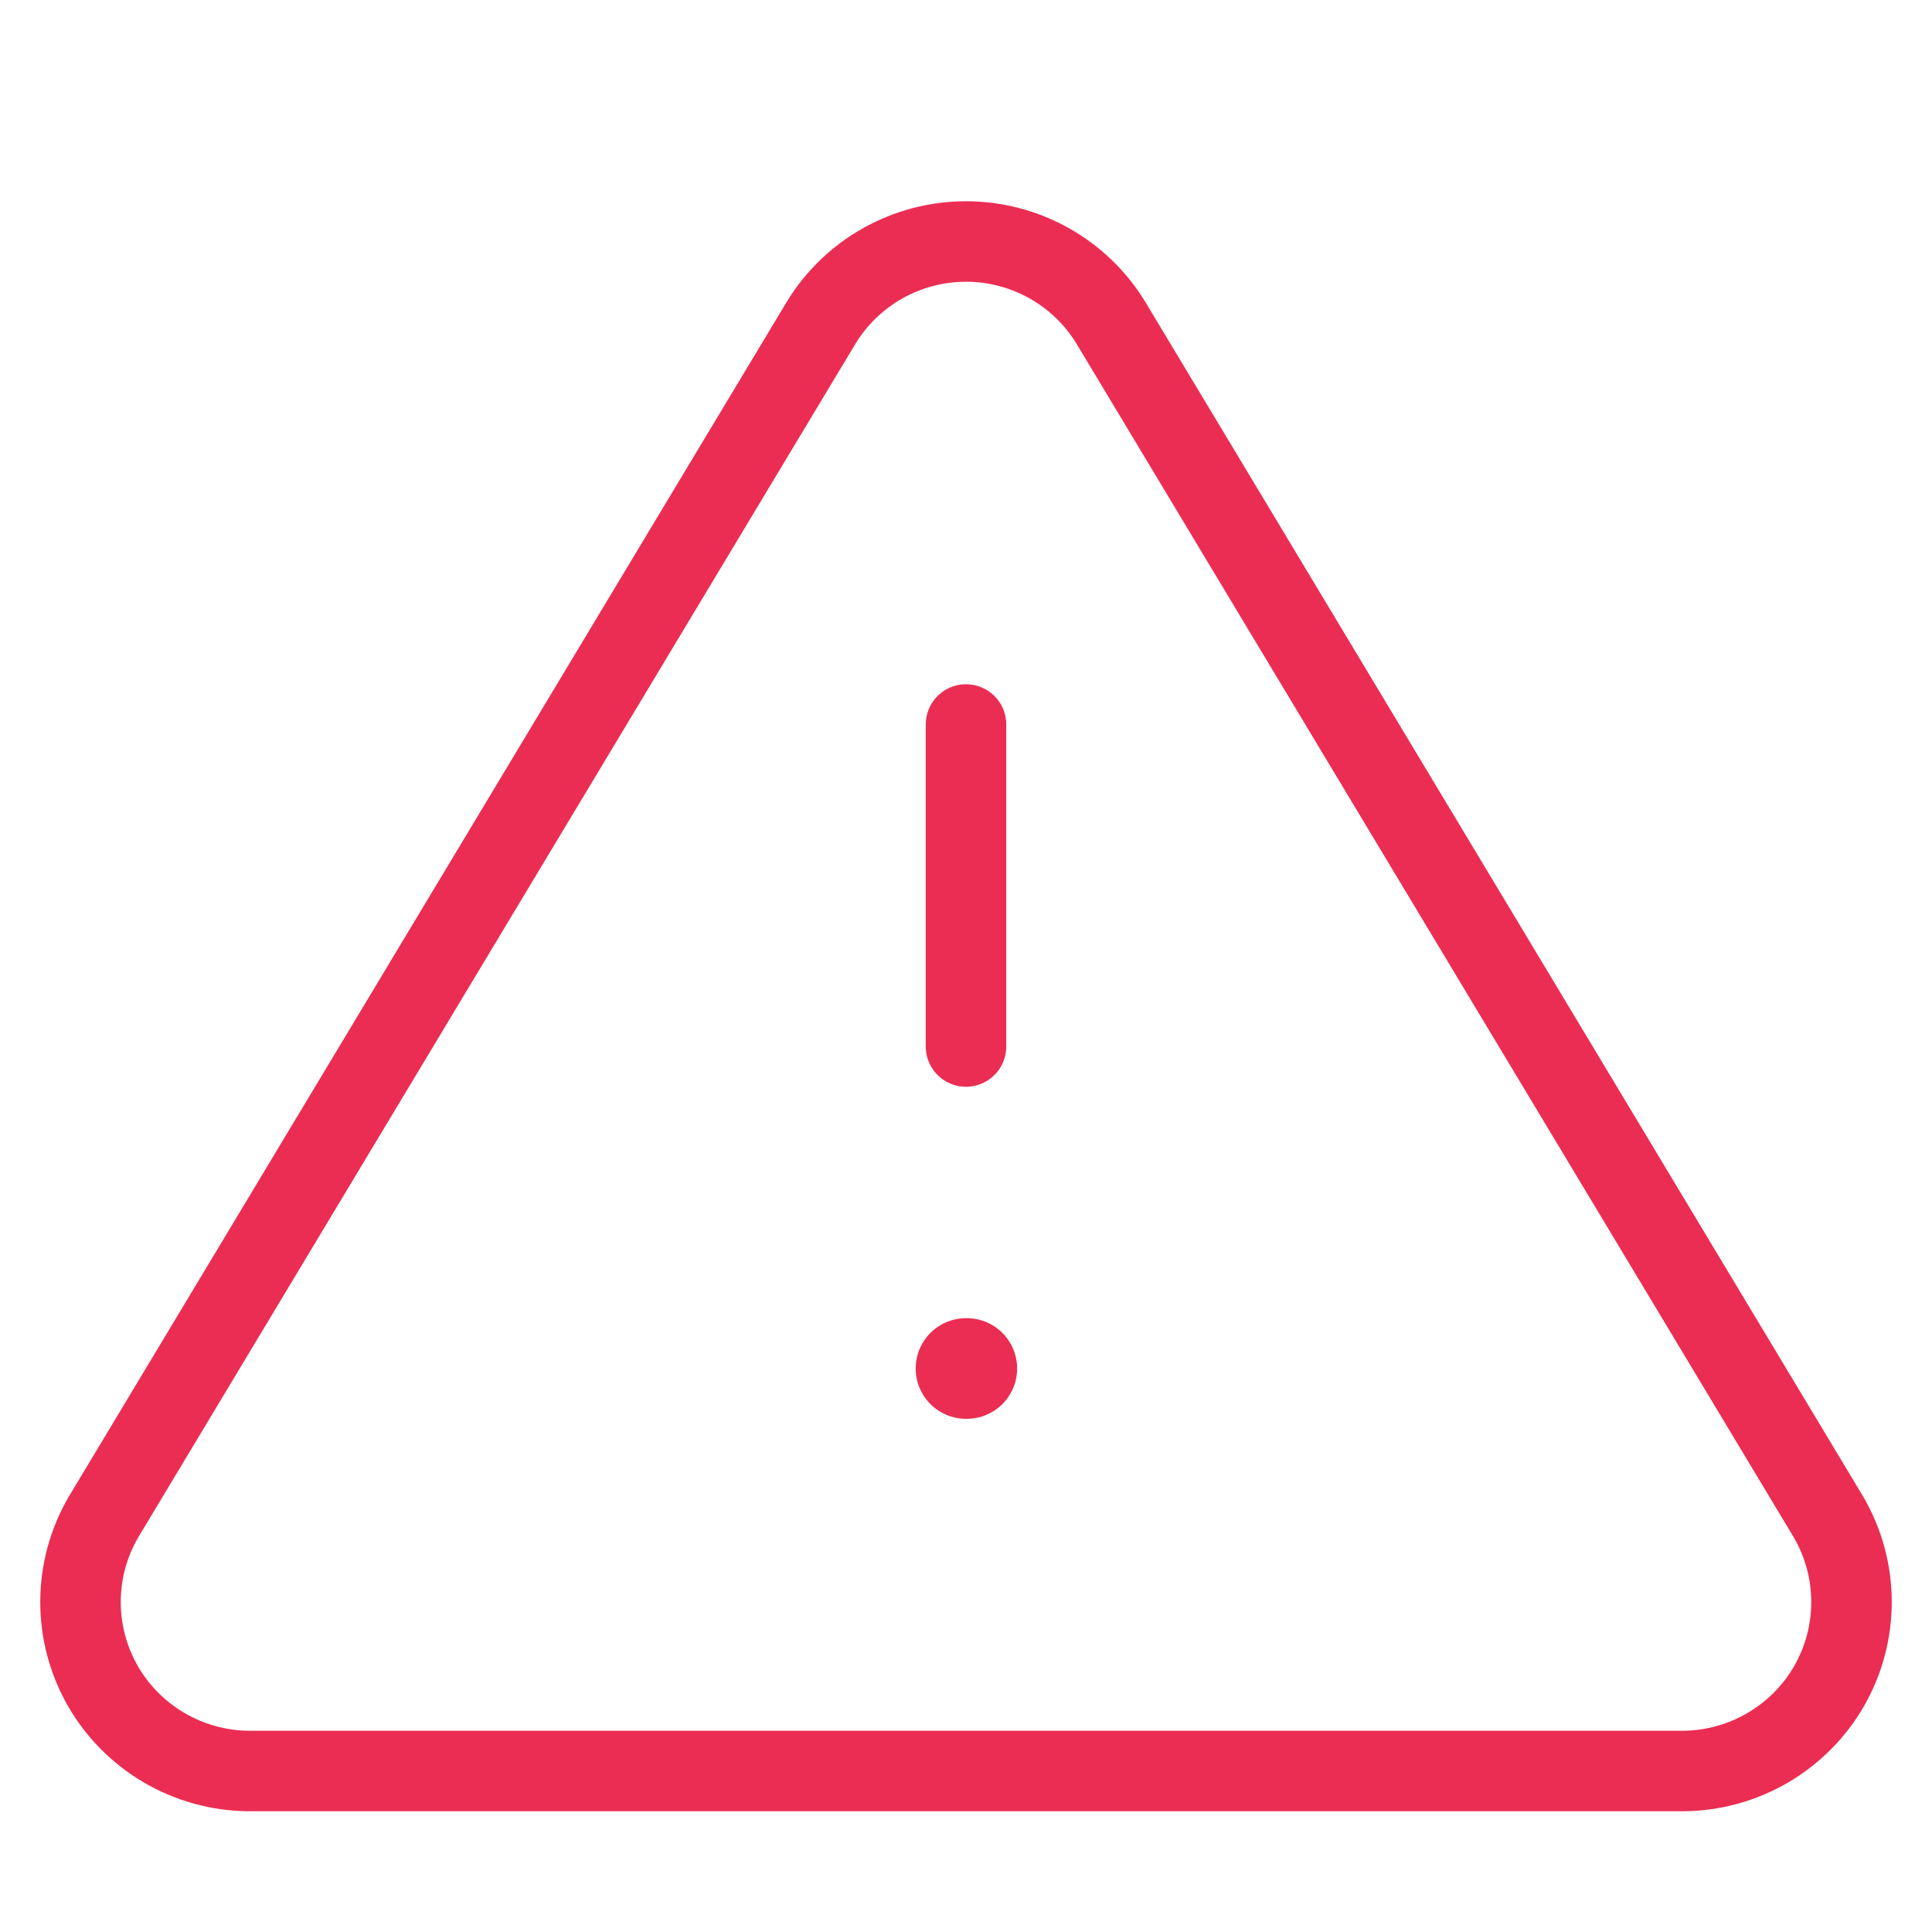
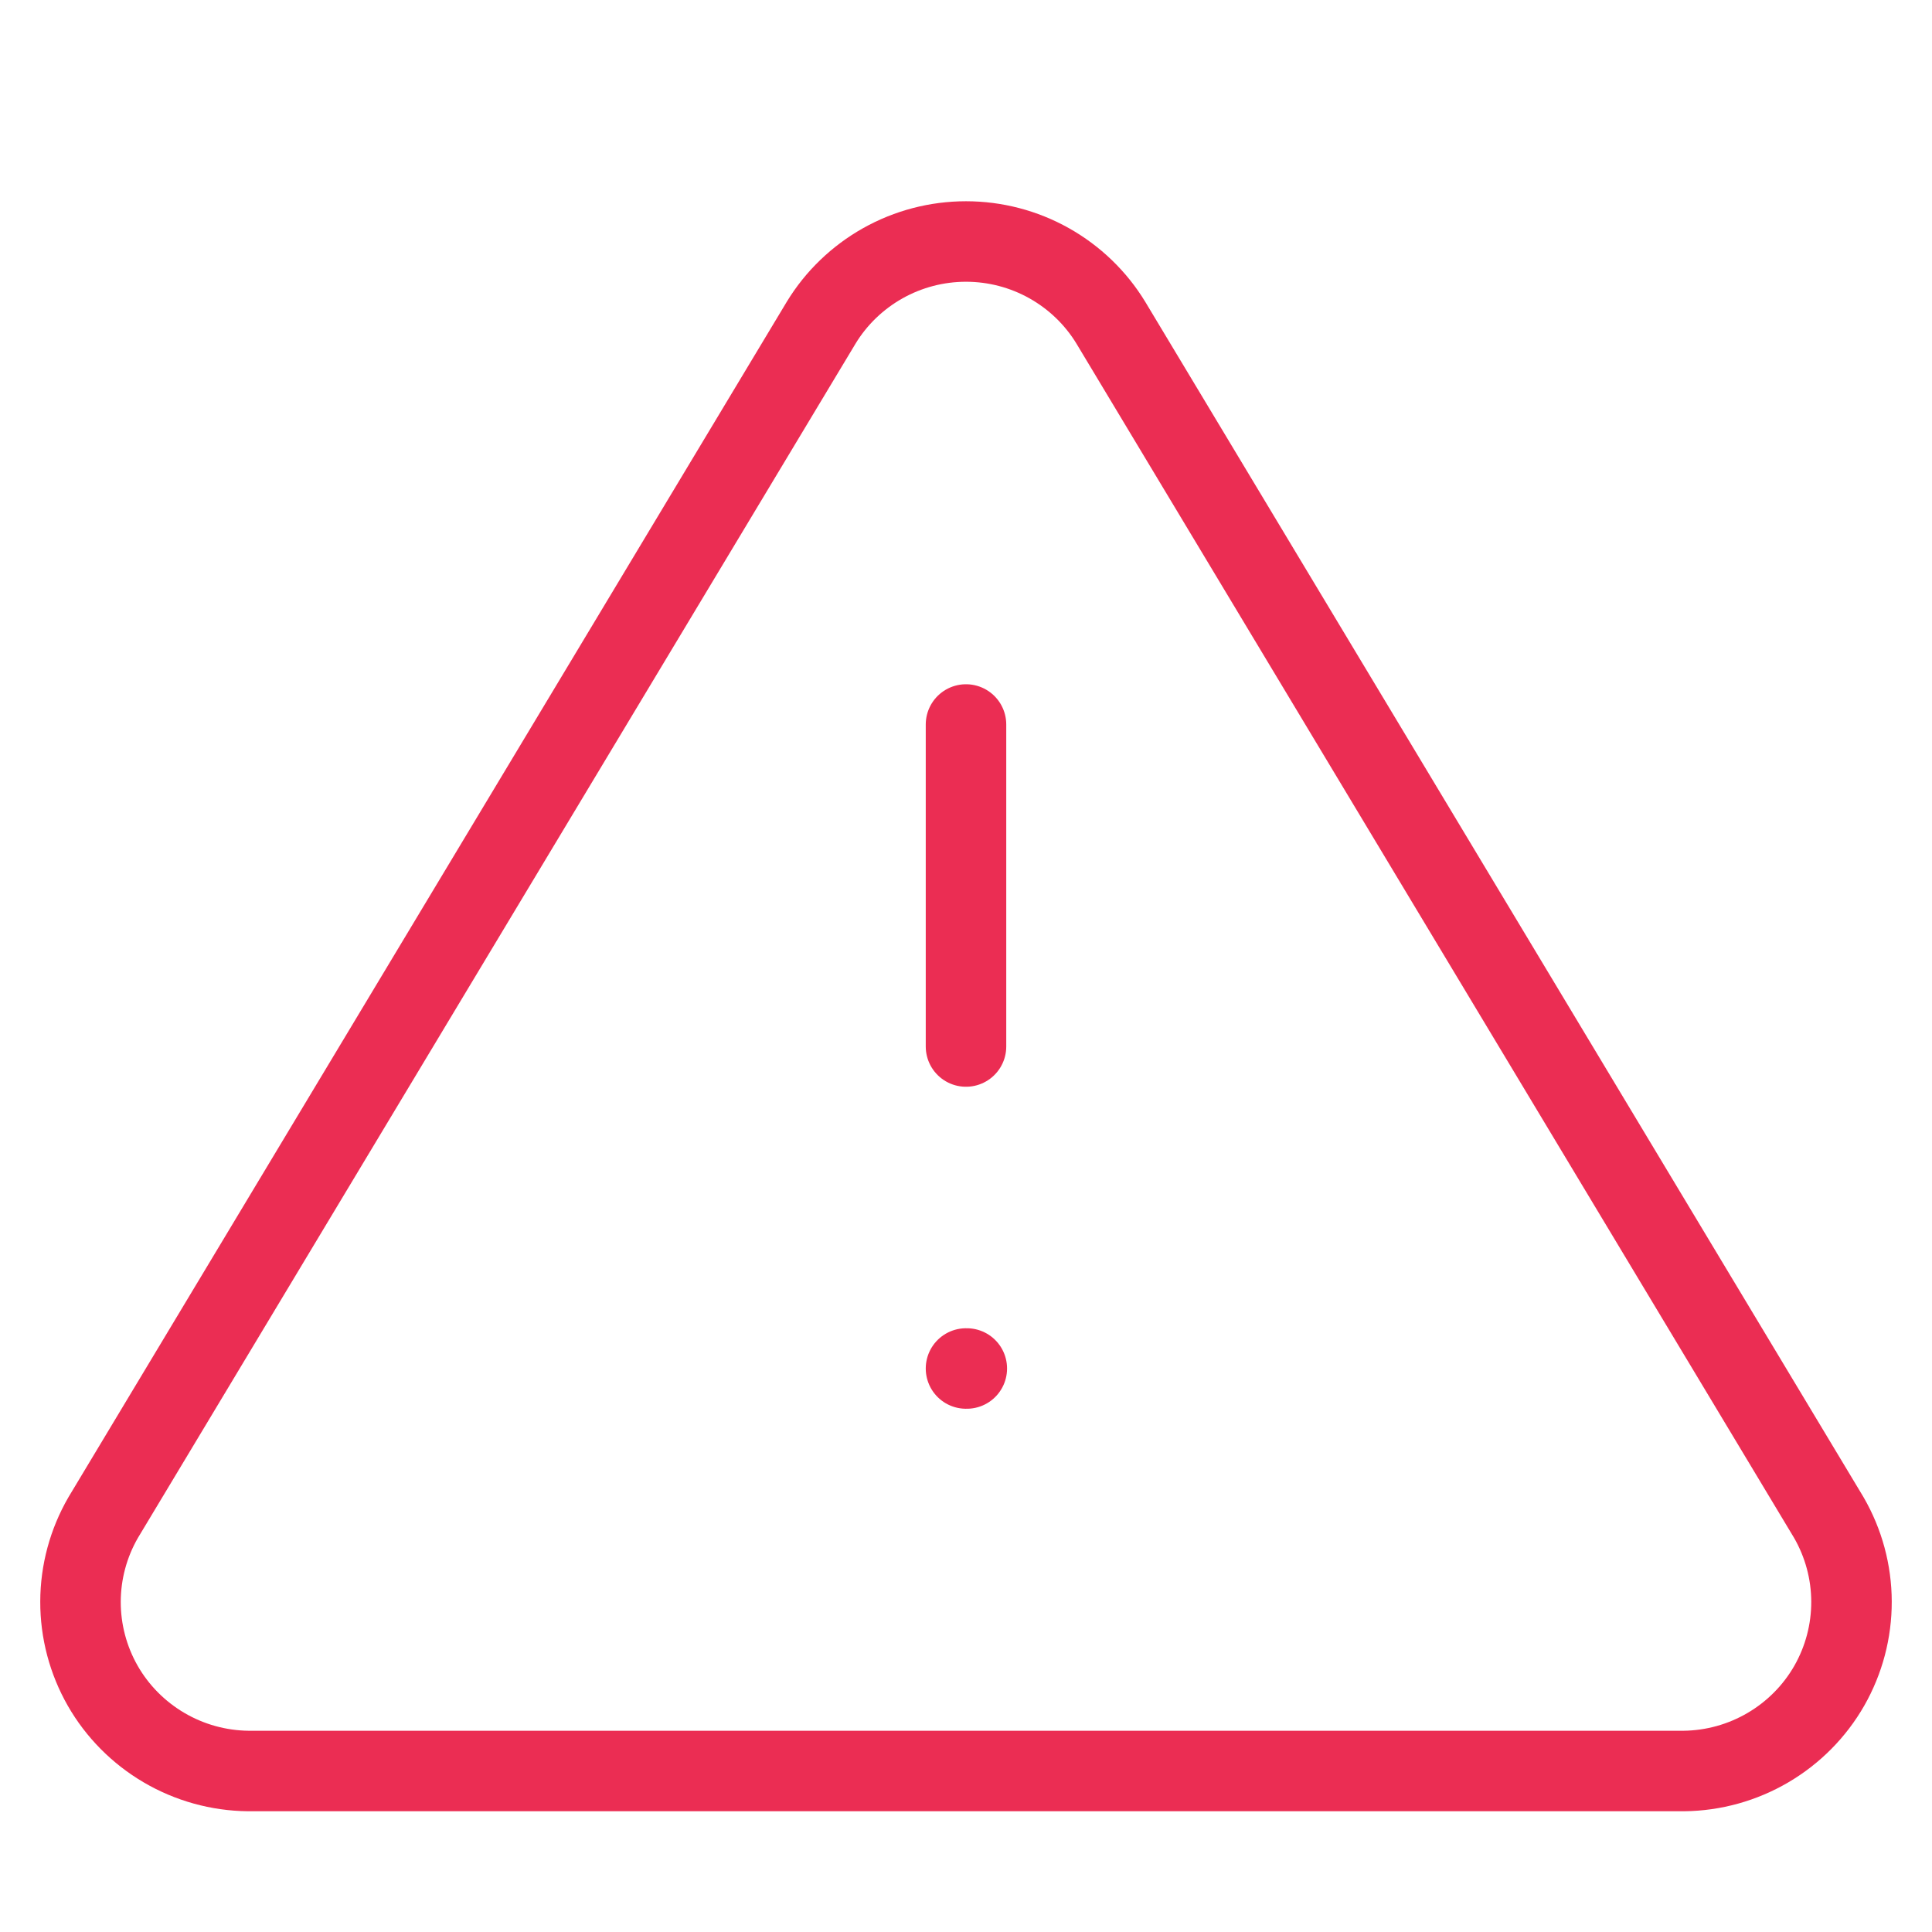
<svg xmlns="http://www.w3.org/2000/svg" width="24" height="24" viewBox="0 0 24 24" fill="none">
  <path d="M10.2 4.01L1.282 18.851C1.098 19.169 1.001 19.529 1 19.895C0.999 20.262 1.094 20.622 1.276 20.941C1.458 21.259 1.721 21.524 2.038 21.71C2.355 21.896 2.715 21.996 3.083 22H20.918C21.285 21.996 21.645 21.896 21.962 21.71C22.279 21.524 22.542 21.259 22.724 20.941C22.906 20.622 23.001 20.262 23 19.895C22.999 19.529 22.902 19.169 22.718 18.851L13.8 4.01C13.613 3.702 13.348 3.447 13.033 3.27C12.718 3.093 12.362 3 12 3C11.638 3 11.282 3.093 10.967 3.27C10.652 3.447 10.387 3.702 10.2 4.01Z" stroke="#EB2D53" stroke-linecap="round" stroke-linejoin="round" />
  <path d="M12 9V13" stroke="#EB2D53" stroke-linecap="round" stroke-linejoin="round" />
-   <path d="M12 17H12.01" stroke="#EB2D53" stroke-width="1.25" stroke-linecap="round" stroke-linejoin="round" />
+   <path d="M12 17H12.01" stroke="#EB2D53" strokeWidth="1.25" stroke-linecap="round" stroke-linejoin="round" />
</svg>
